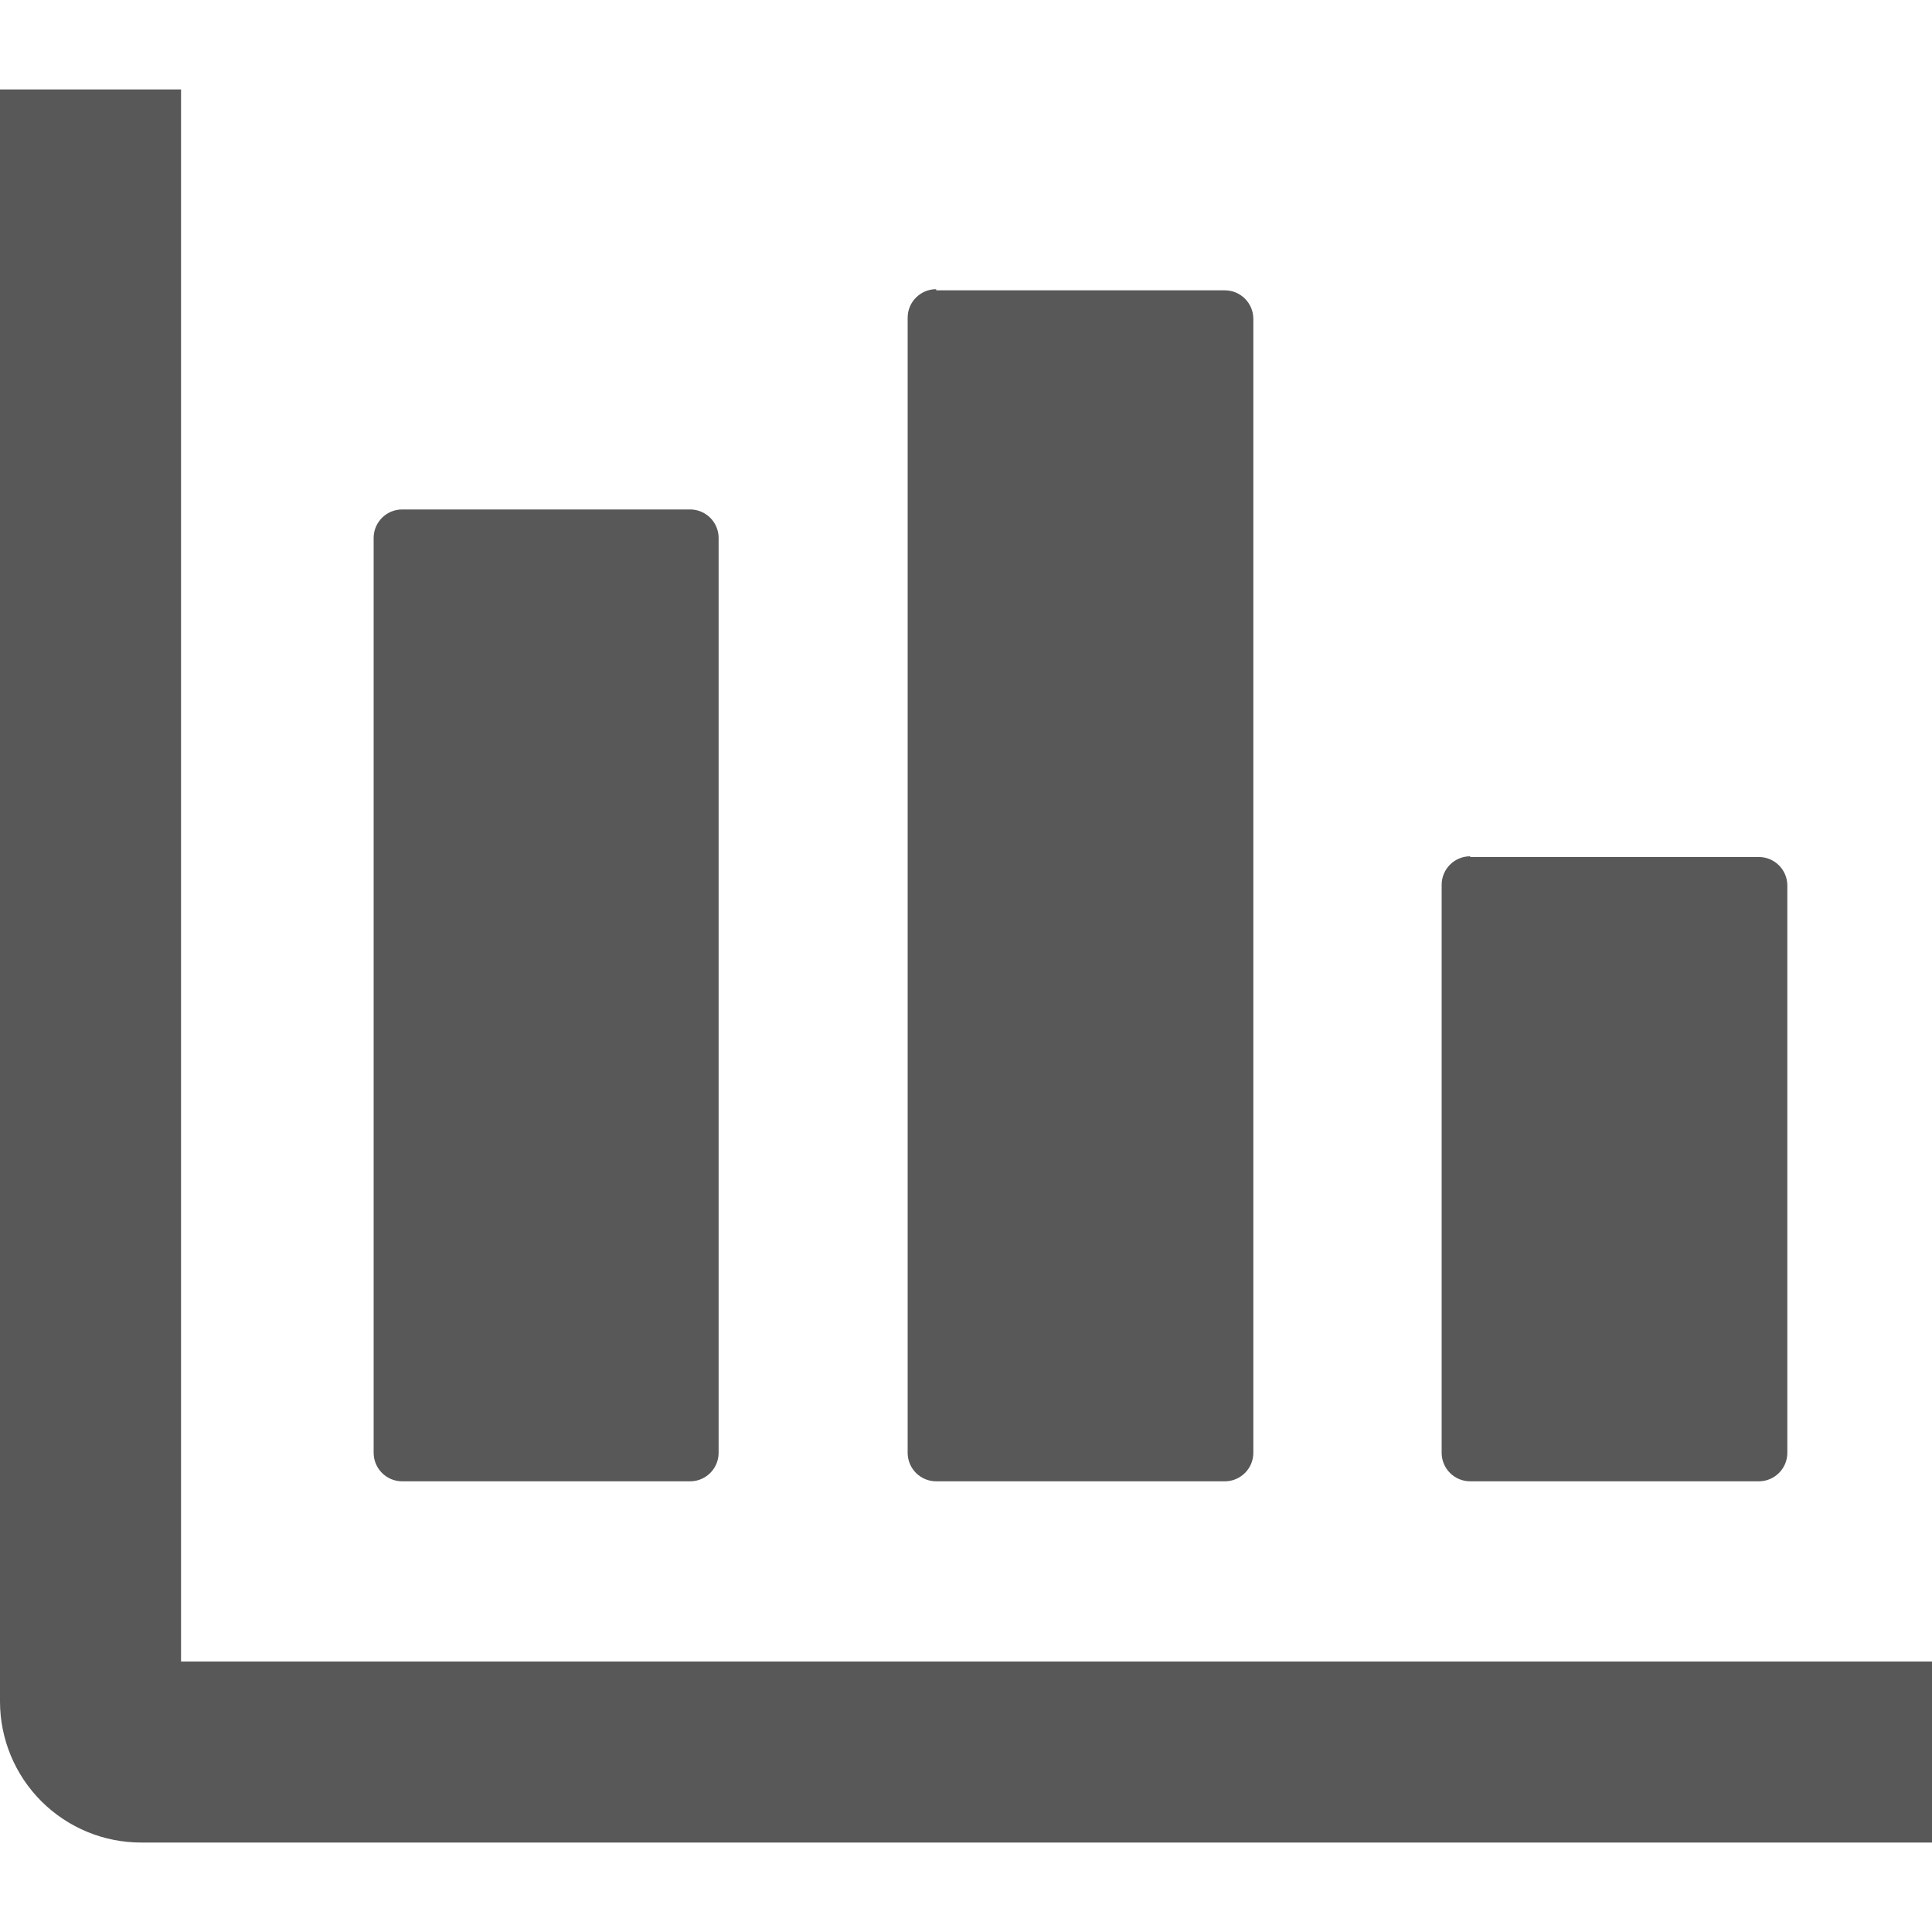
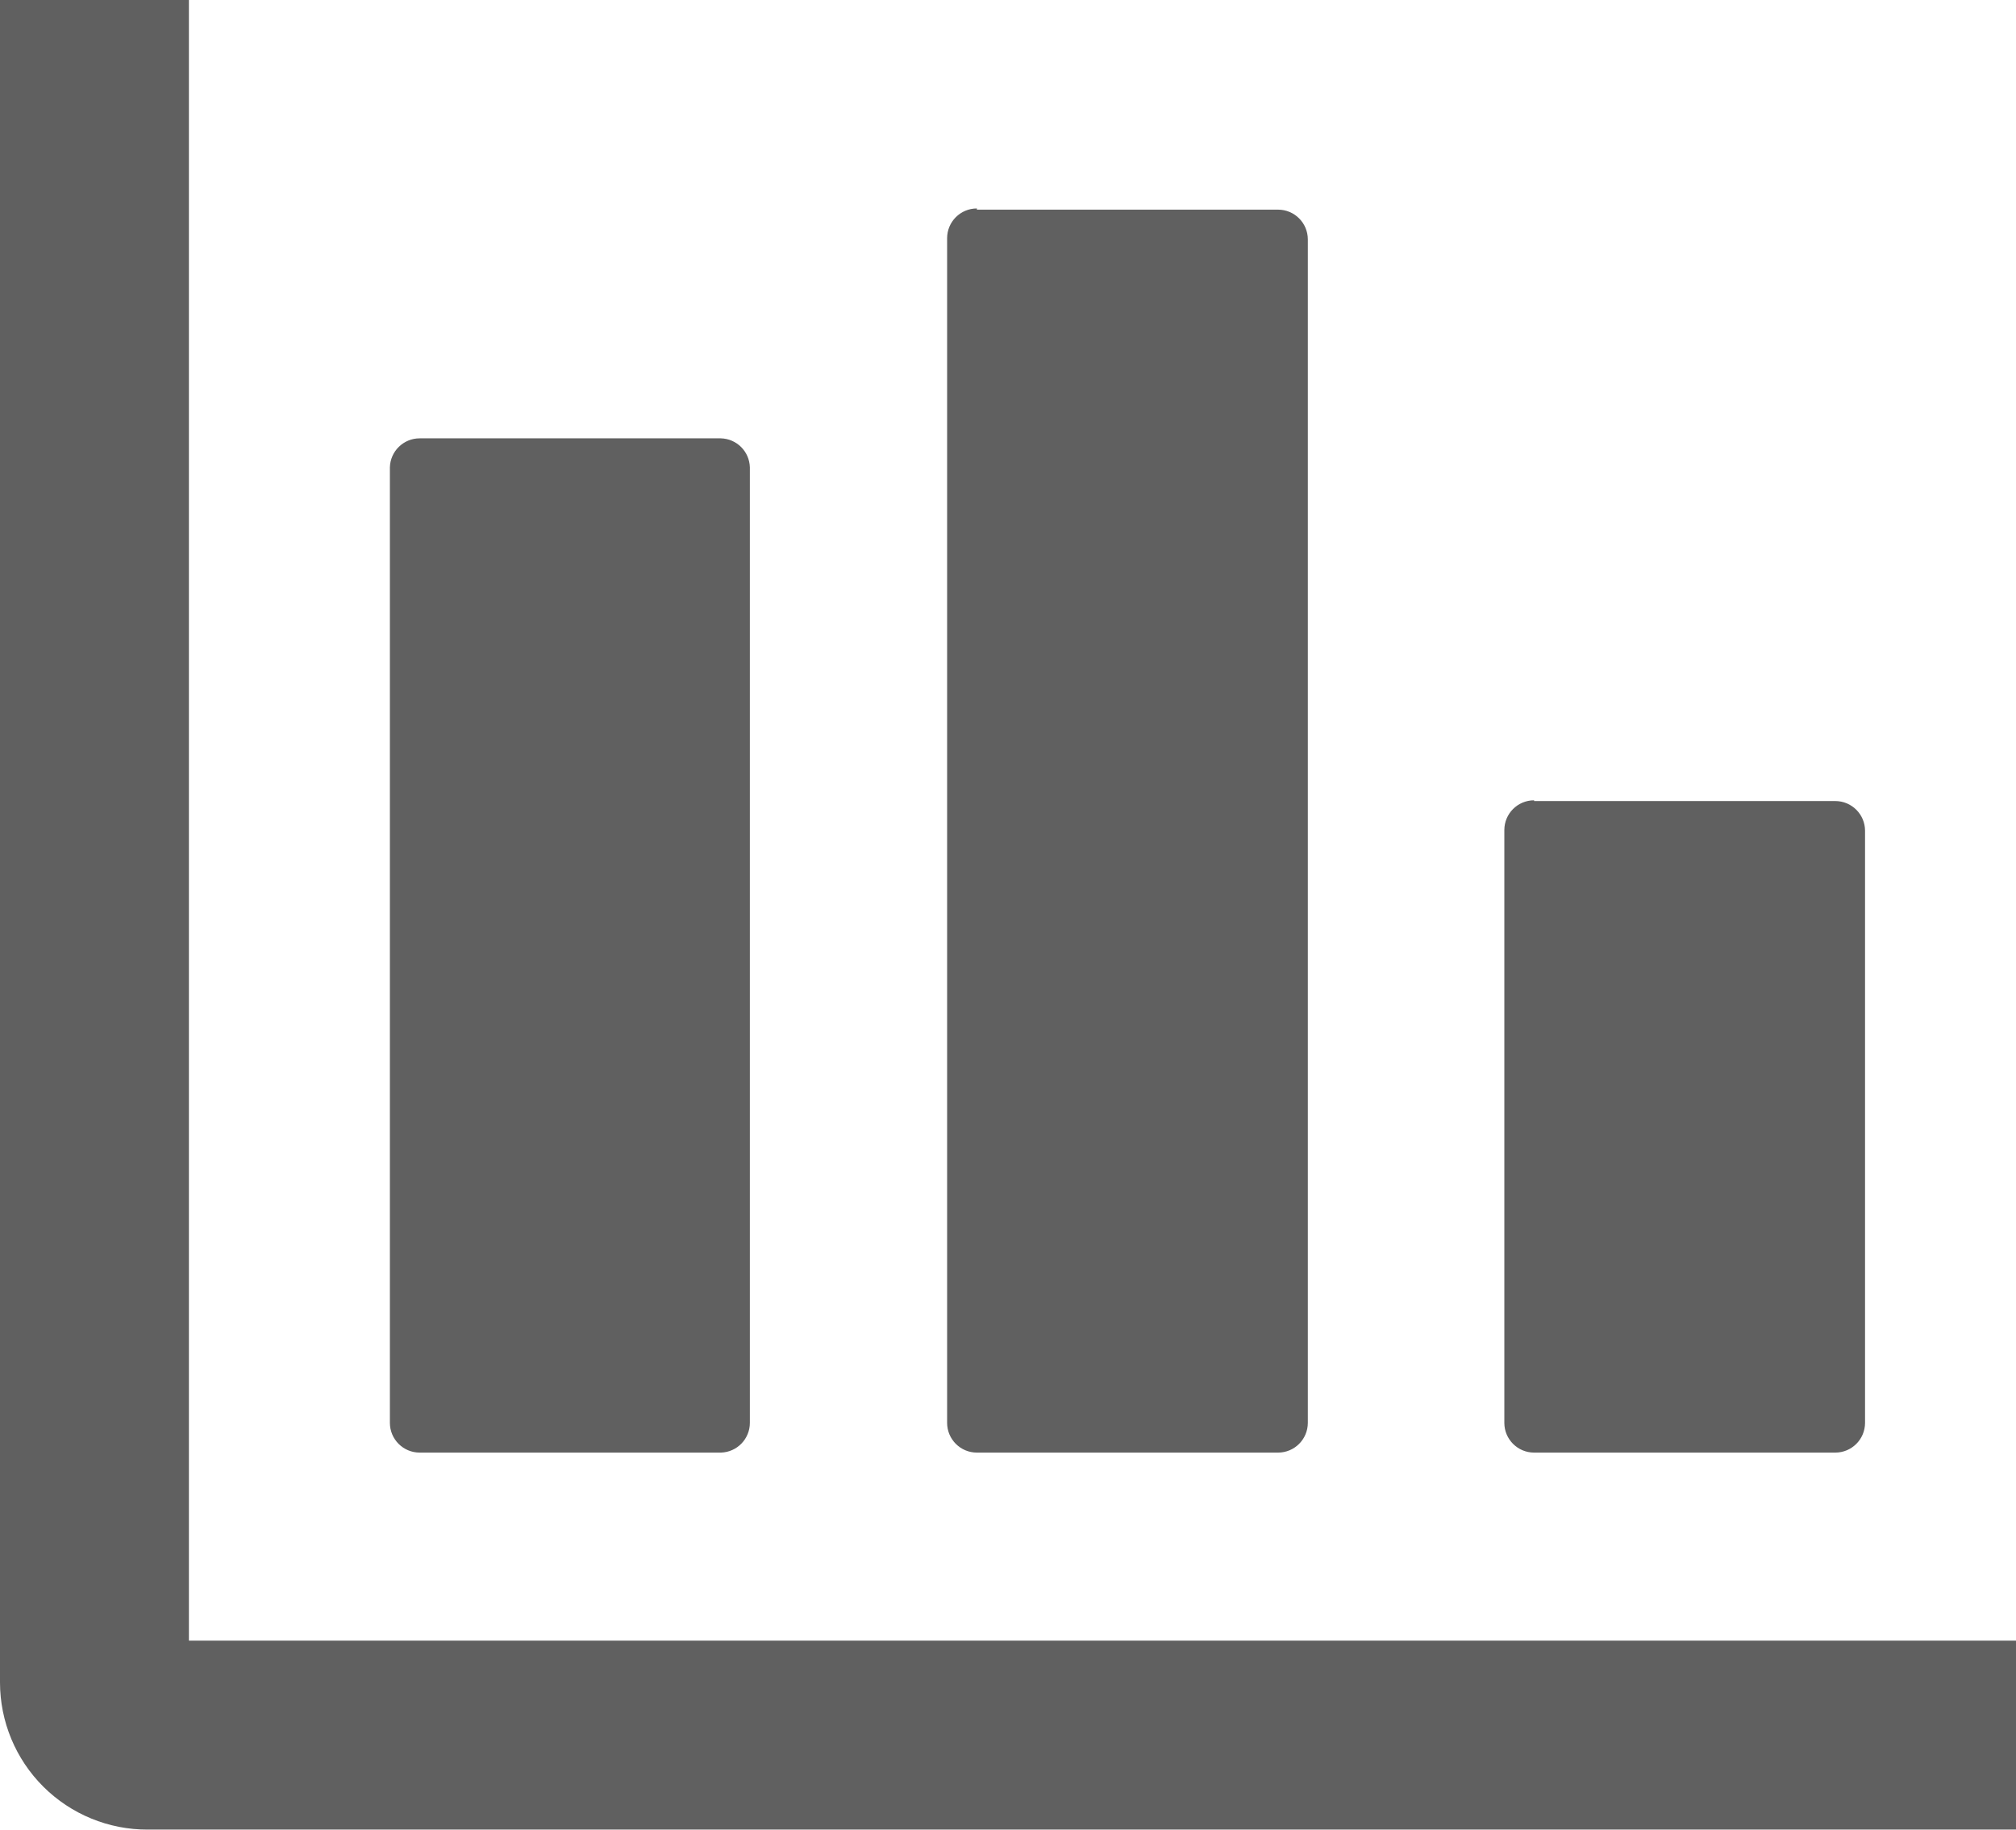
- <svg xmlns="http://www.w3.org/2000/svg" id="Layer_1" data-name="Layer 1" width="25px" height="25px" fill="#585858" viewBox="0 0 135.42 122.88">
+ <svg xmlns="http://www.w3.org/2000/svg" id="Layer_1" data-name="Layer 1" height="21px" fill="#606060" viewBox="0 0 135.42 122.88">
  <path d="M65.62,14.08H85.85a2,2,0,0,1,2,2V95.56a2,2,0,0,1-2,2H65.62a2,2,0,0,1-2-2V16a2,2,0,0,1,2-2Zm69.8,108.8H9.93v0A9.89,9.89,0,0,1,0,113H0V0H12.69V110.19H135.42v12.69ZM103.05,53.8h20.23a2,2,0,0,1,2,2V95.56a2,2,0,0,1-2,2H103.05a2,2,0,0,1-2-2V55.75a2,2,0,0,1,2-2ZM28.19,29.44H48.42a2,2,0,0,1,1.95,1.95V95.56a2,2,0,0,1-1.95,2H28.19a2,2,0,0,1-2-2V31.39a2,2,0,0,1,2-1.95Z" />
</svg>
